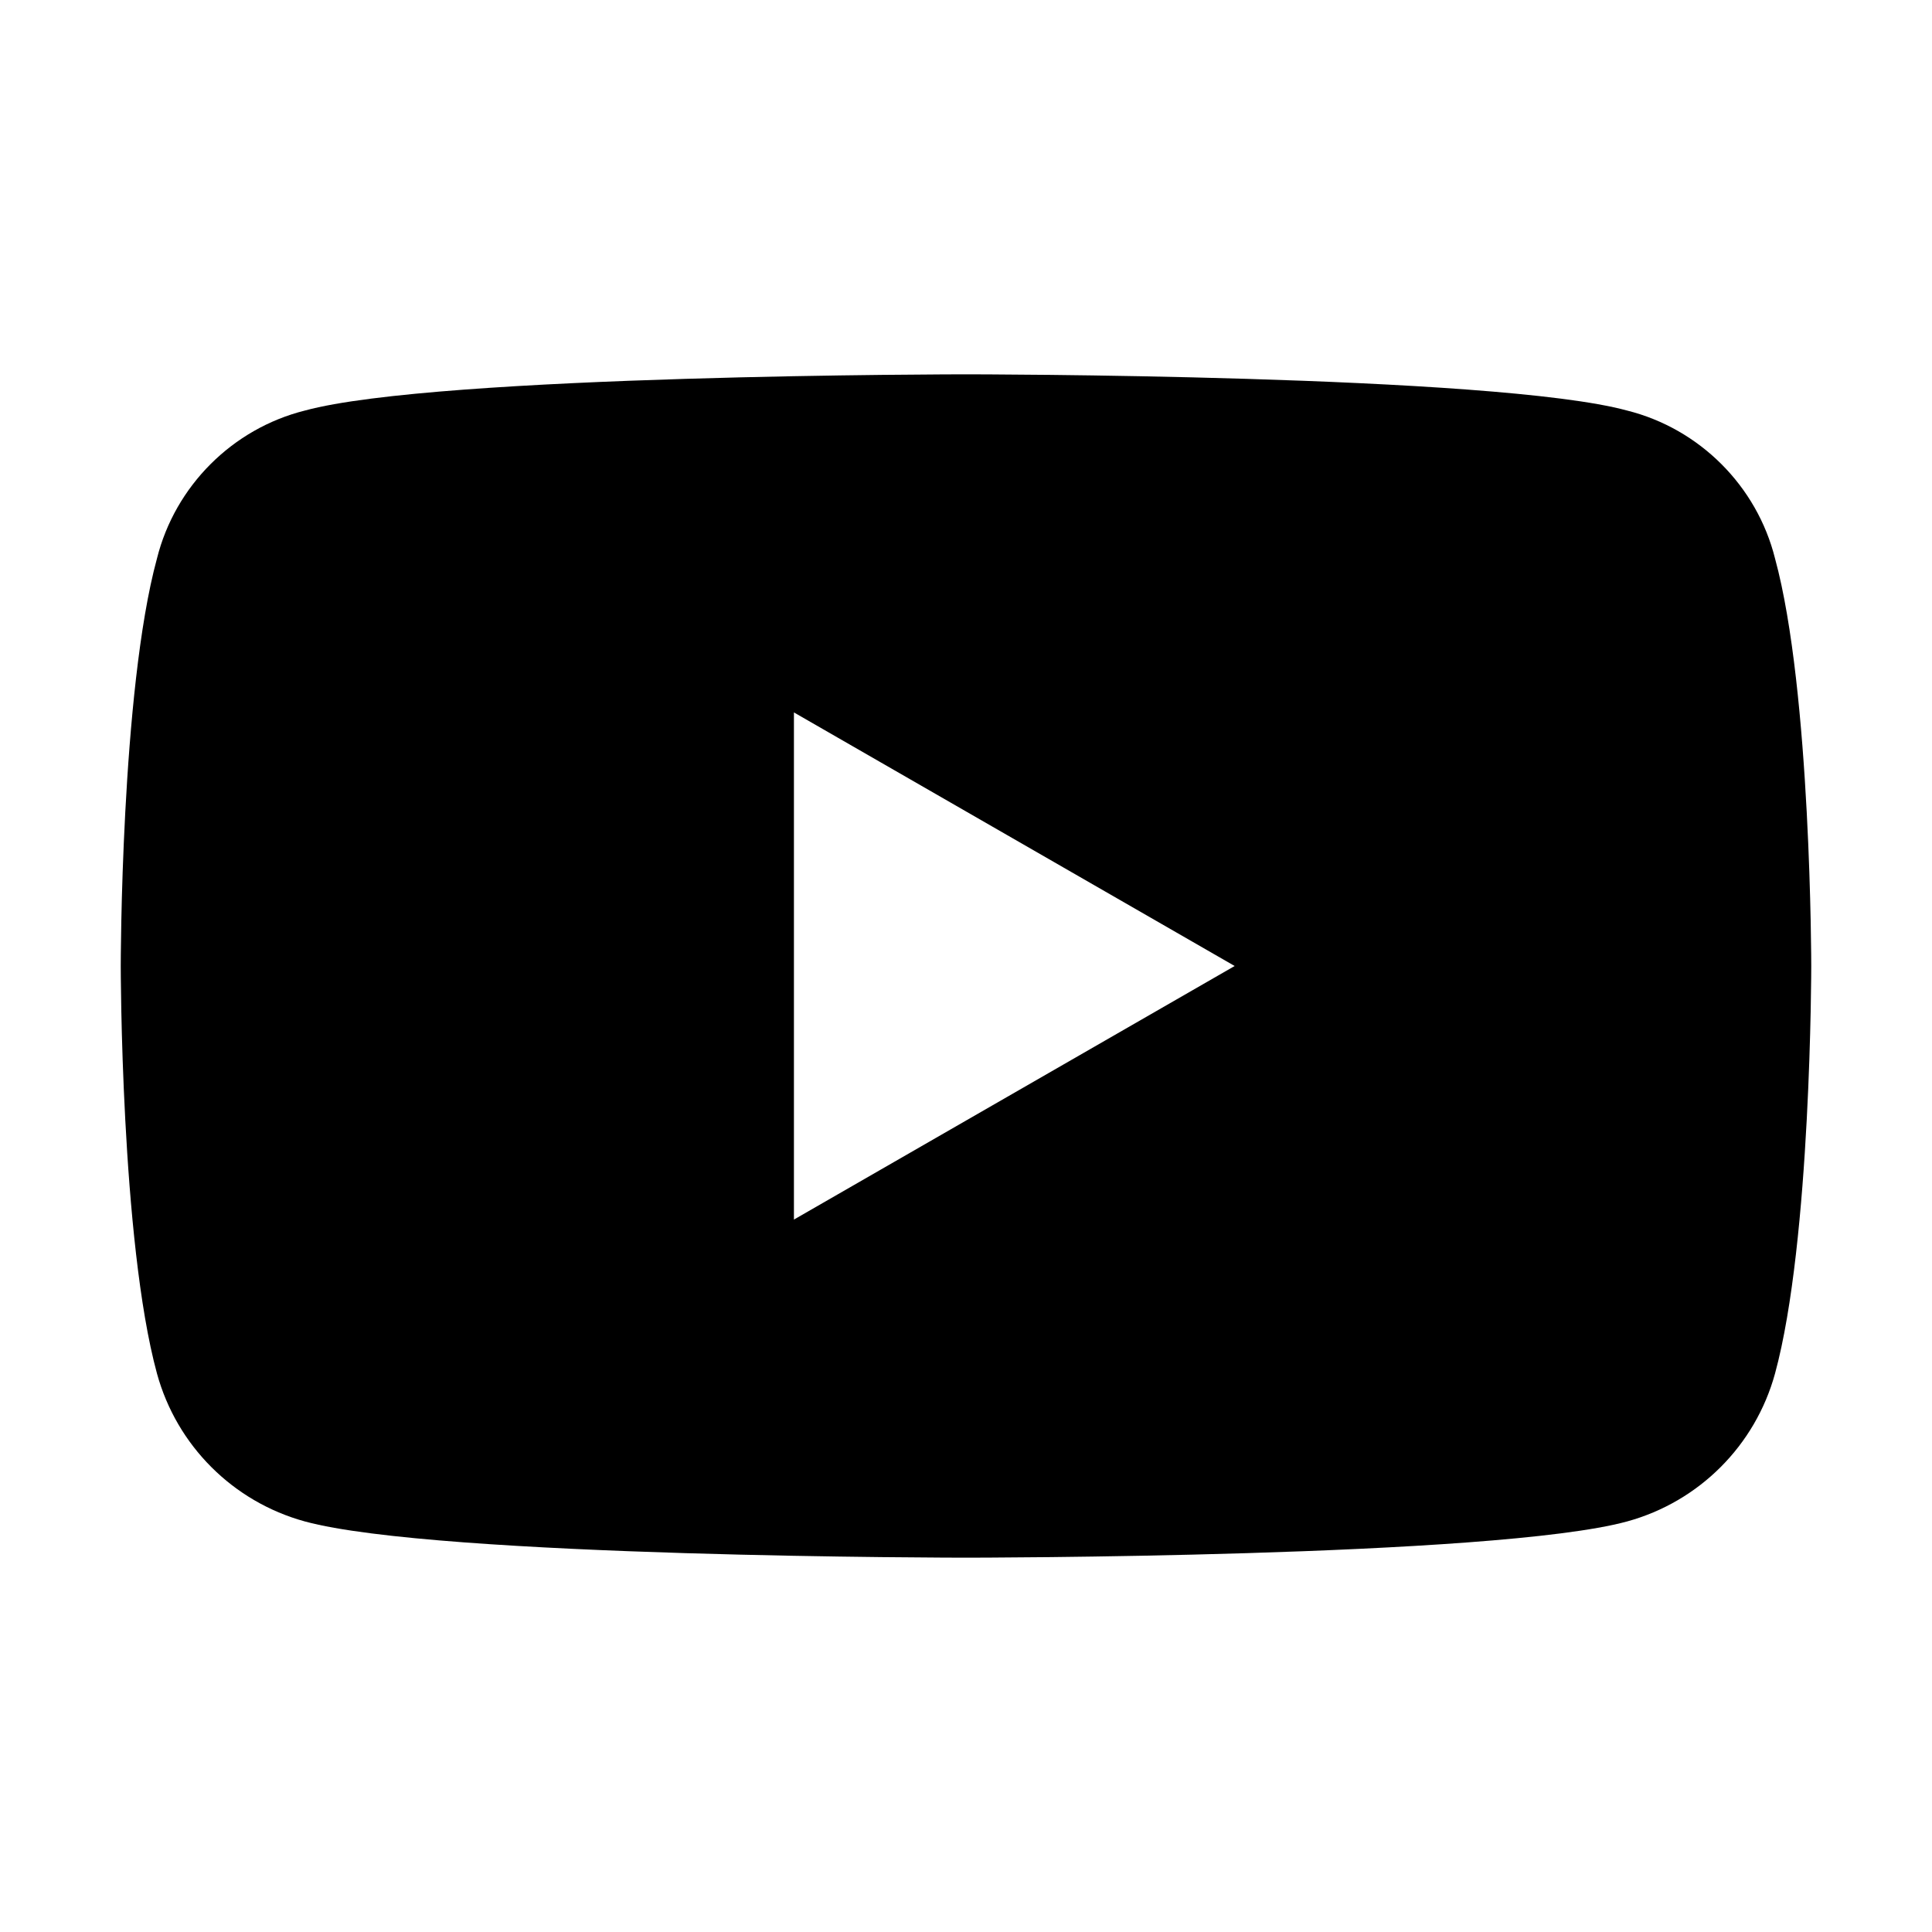
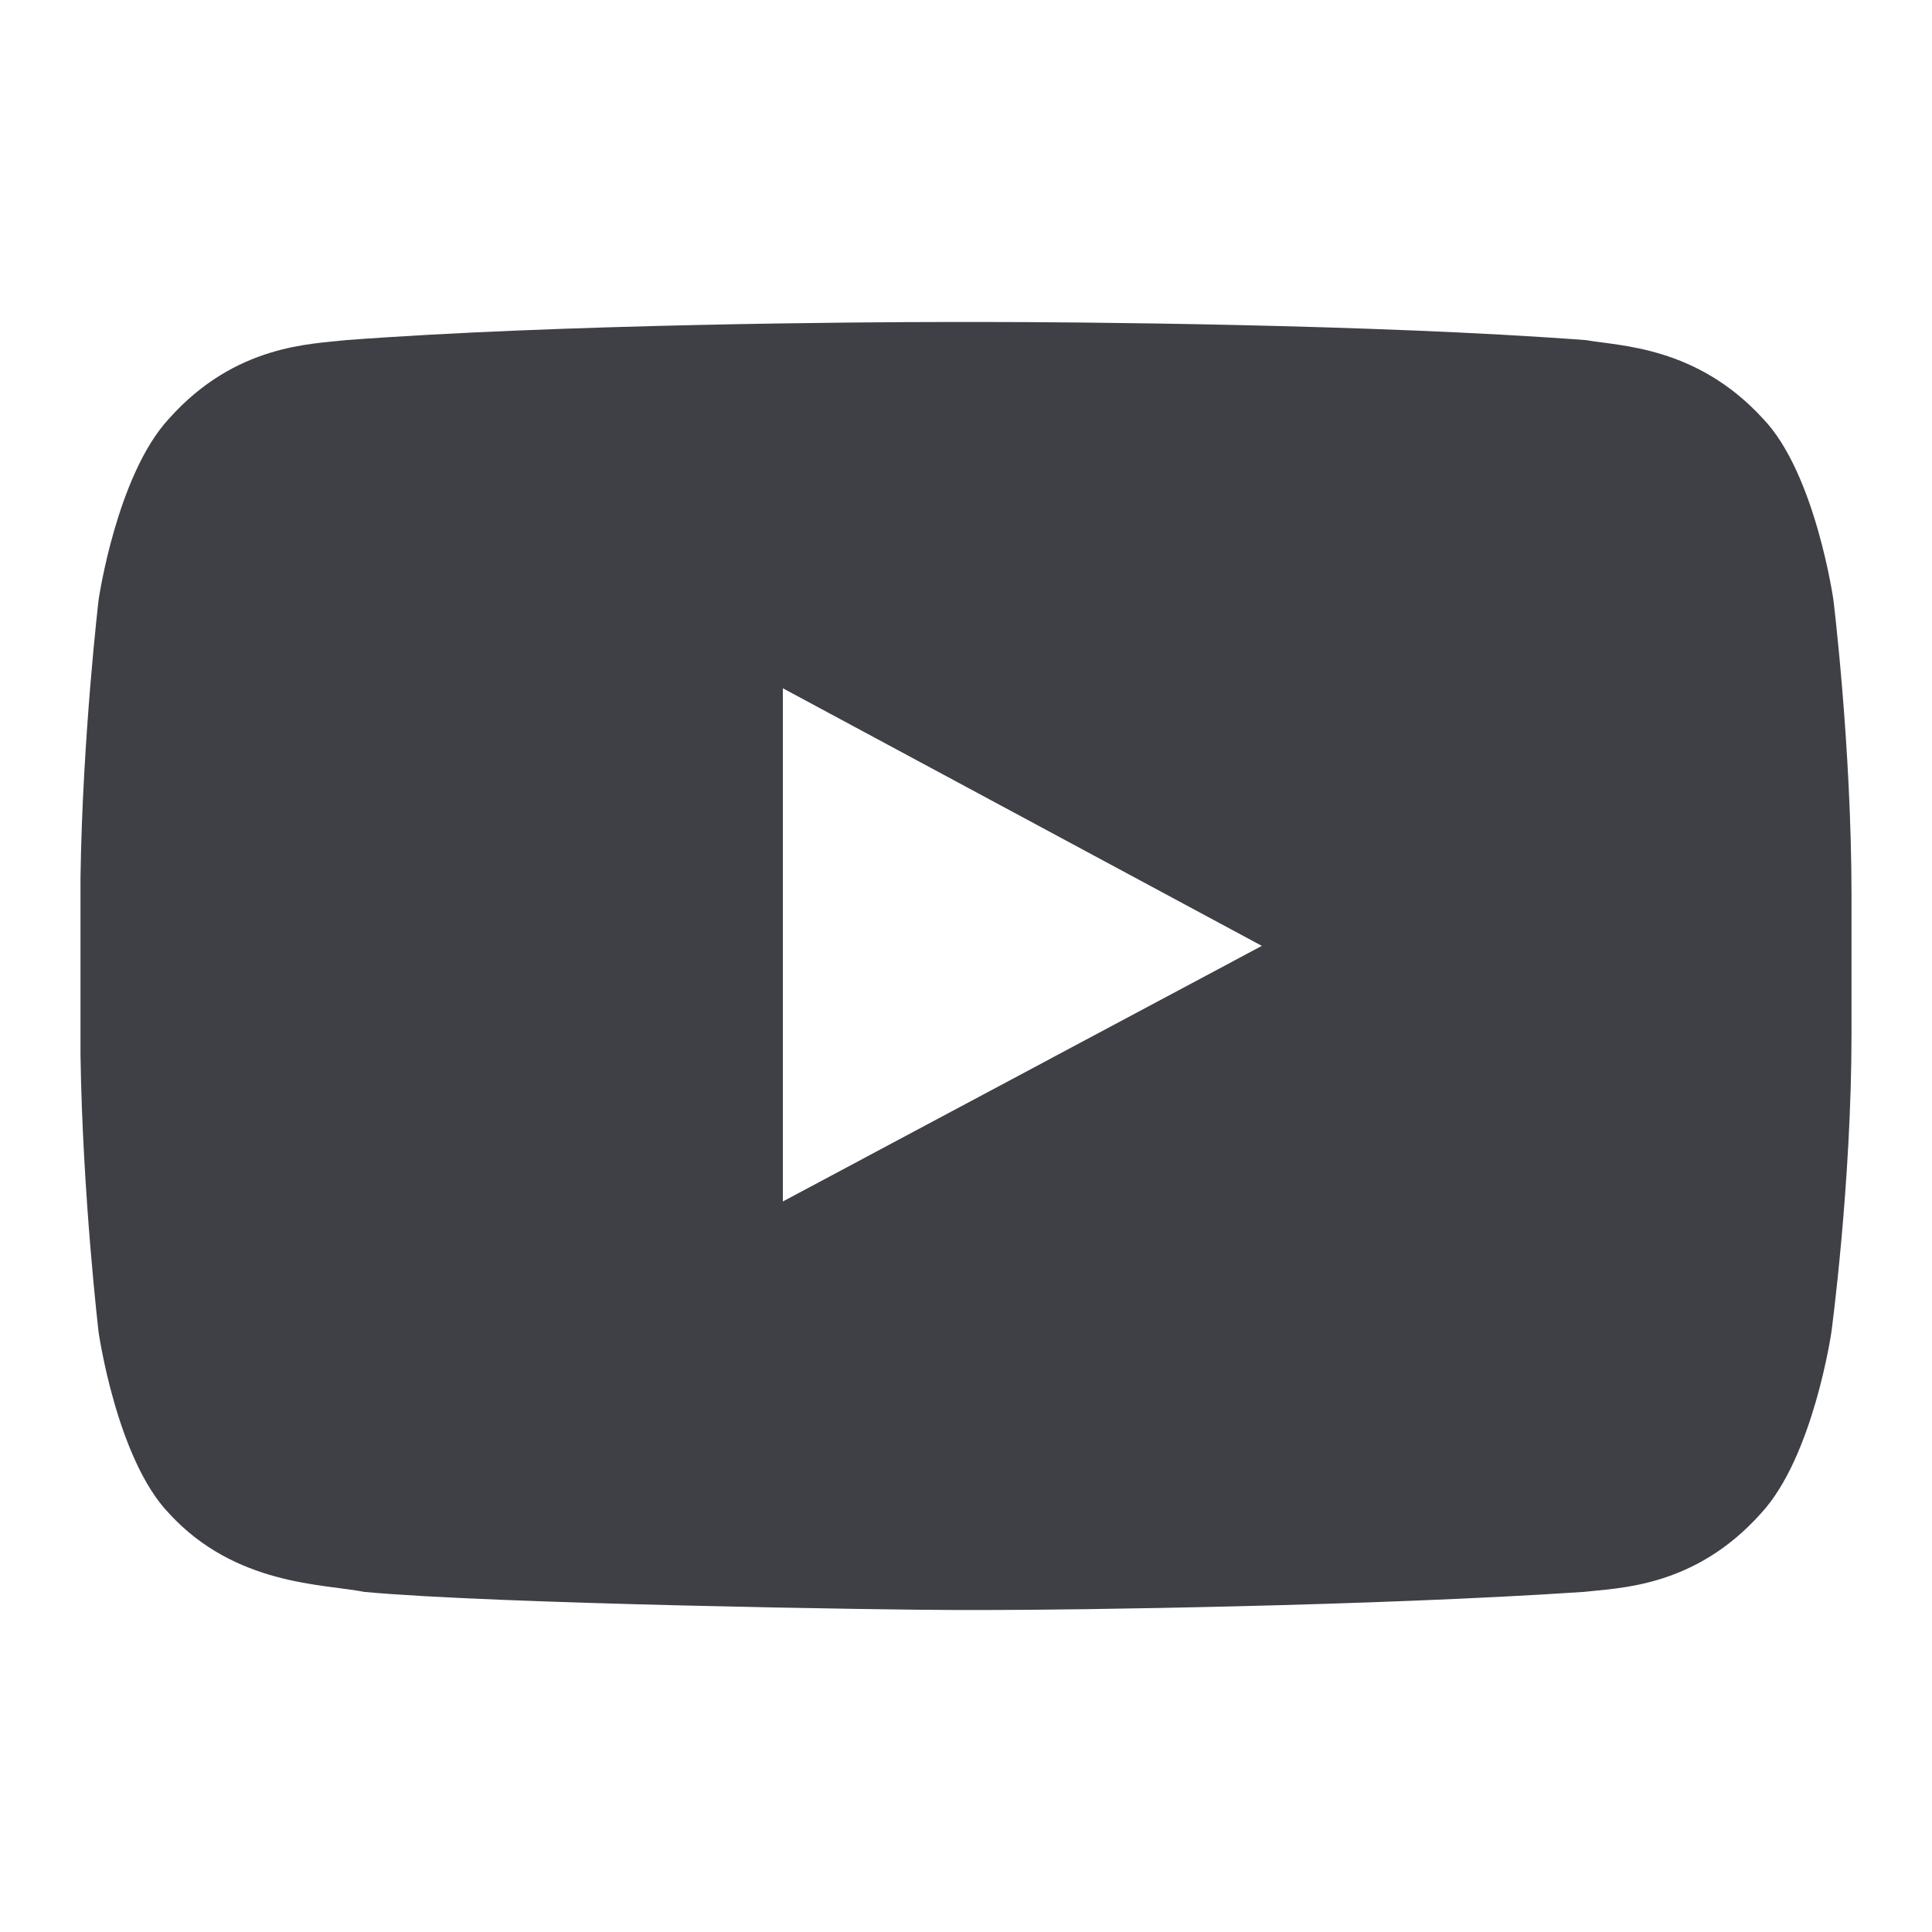
- <svg xmlns="http://www.w3.org/2000/svg" width="32px" height="32px" viewBox="0 0 0.64 0.64" fill="none">
-   <path fill="#000000" fill-rule="evenodd" d="M0.539 0.136c0.024 0.006 0.043 0.025 0.049 0.049C0.6 0.229 0.6 0.32 0.6 0.32s0 0.091 -0.012 0.135a0.07 0.07 0 0 1 -0.049 0.049C0.495 0.516 0.32 0.516 0.32 0.516s-0.175 0 -0.219 -0.012a0.07 0.07 0 0 1 -0.049 -0.049C0.04 0.411 0.04 0.32 0.04 0.32s0 -0.091 0.012 -0.135c0.006 -0.024 0.025 -0.043 0.049 -0.049C0.145 0.124 0.32 0.124 0.32 0.124s0.175 0 0.219 0.012m-0.13 0.184 -0.146 0.084V0.236z" clip-rule="evenodd" />
+ <svg xmlns="http://www.w3.org/2000/svg" width="32px" height="32px" viewBox="0 0 0.96 0.96" fill="none">
+   <path fill-rule="evenodd" clip-rule="evenodd" d="M0.47 0.16c-0.04 0 -0.192 0.001 -0.298 0.009 -0.017 0.002 -0.055 0.002 -0.088 0.039 -0.026 0.028 -0.035 0.09 -0.035 0.09S0.041 0.366 0.04 0.436v0.088c0.001 0.07 0.009 0.138 0.009 0.138s0.009 0.063 0.035 0.09c0.033 0.036 0.077 0.035 0.097 0.039 0.064 0.006 0.261 0.009 0.294 0.009h0.016c0.042 0 0.192 -0.002 0.296 -0.009 0.017 -0.002 0.055 -0.002 0.088 -0.039 0.026 -0.028 0.035 -0.09 0.035 -0.09S0.92 0.588 0.92 0.514v-0.069c0 -0.074 -0.009 -0.147 -0.009 -0.147s-0.009 -0.063 -0.035 -0.09c-0.033 -0.036 -0.071 -0.036 -0.088 -0.039 -0.106 -0.008 -0.258 -0.009 -0.298 -0.009zM0.389 0.342l0.238 0.128 -0.238 0.127z" fill="#3F3F46" />
</svg>
